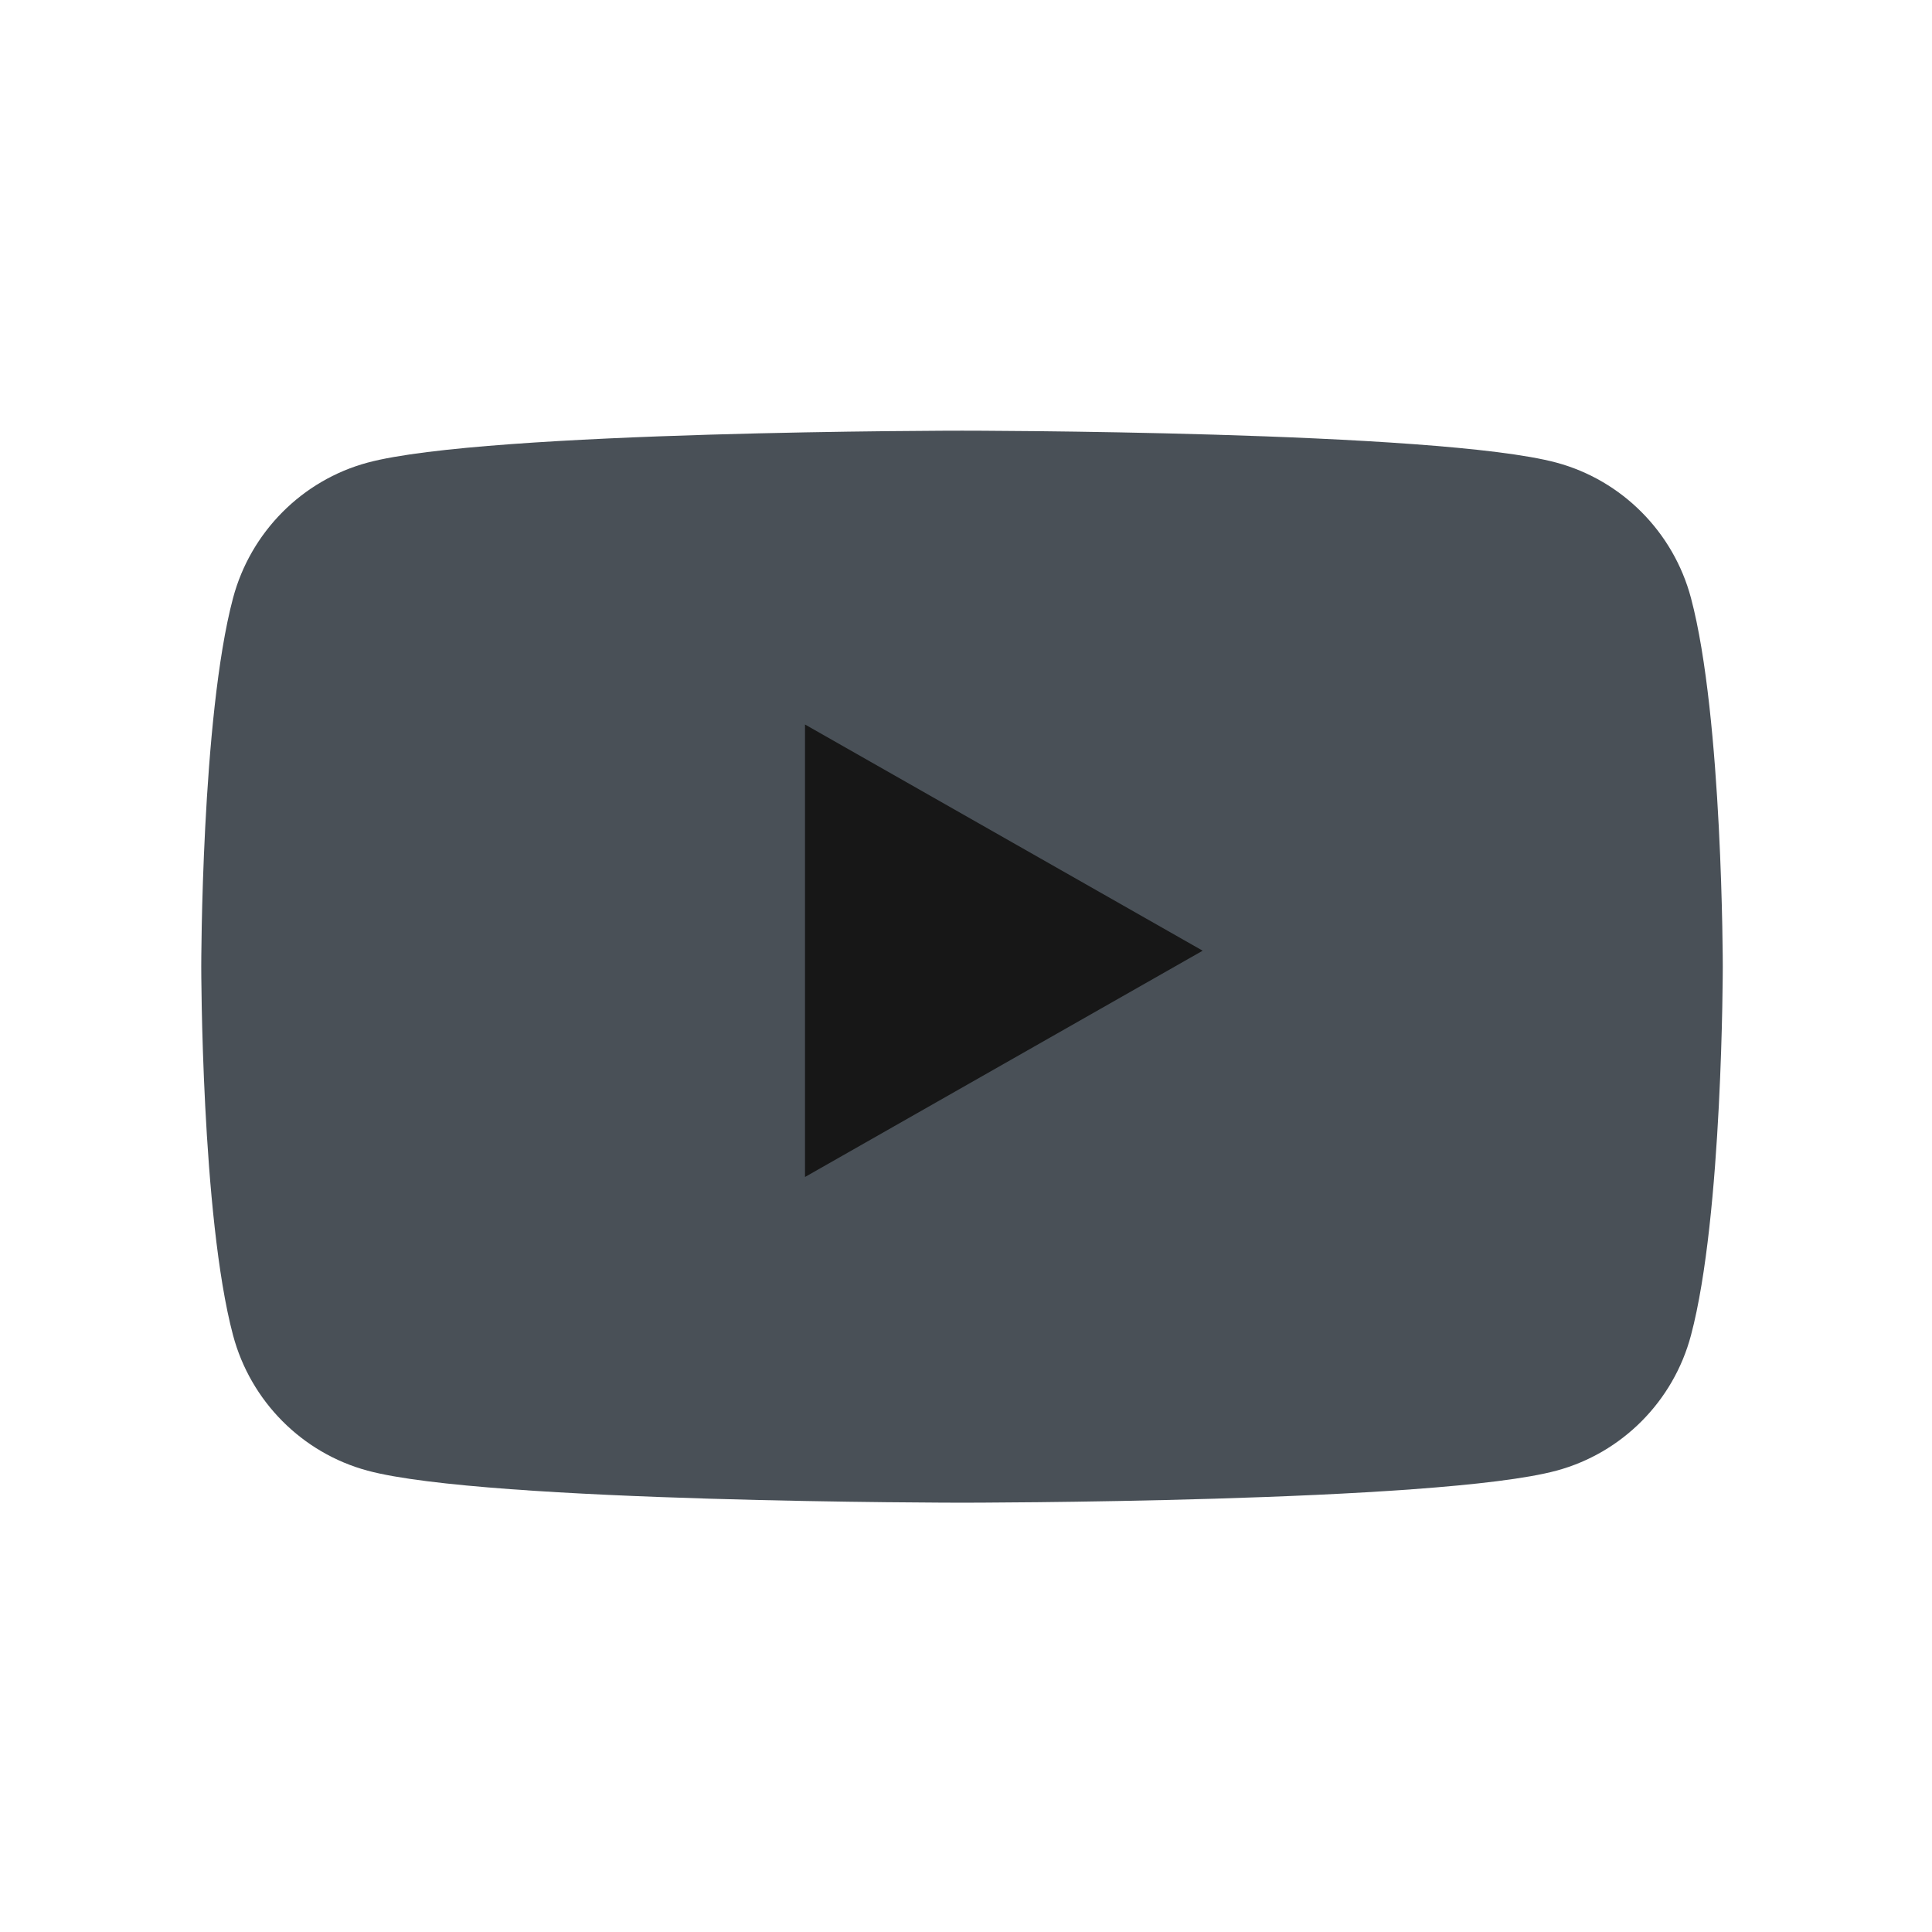
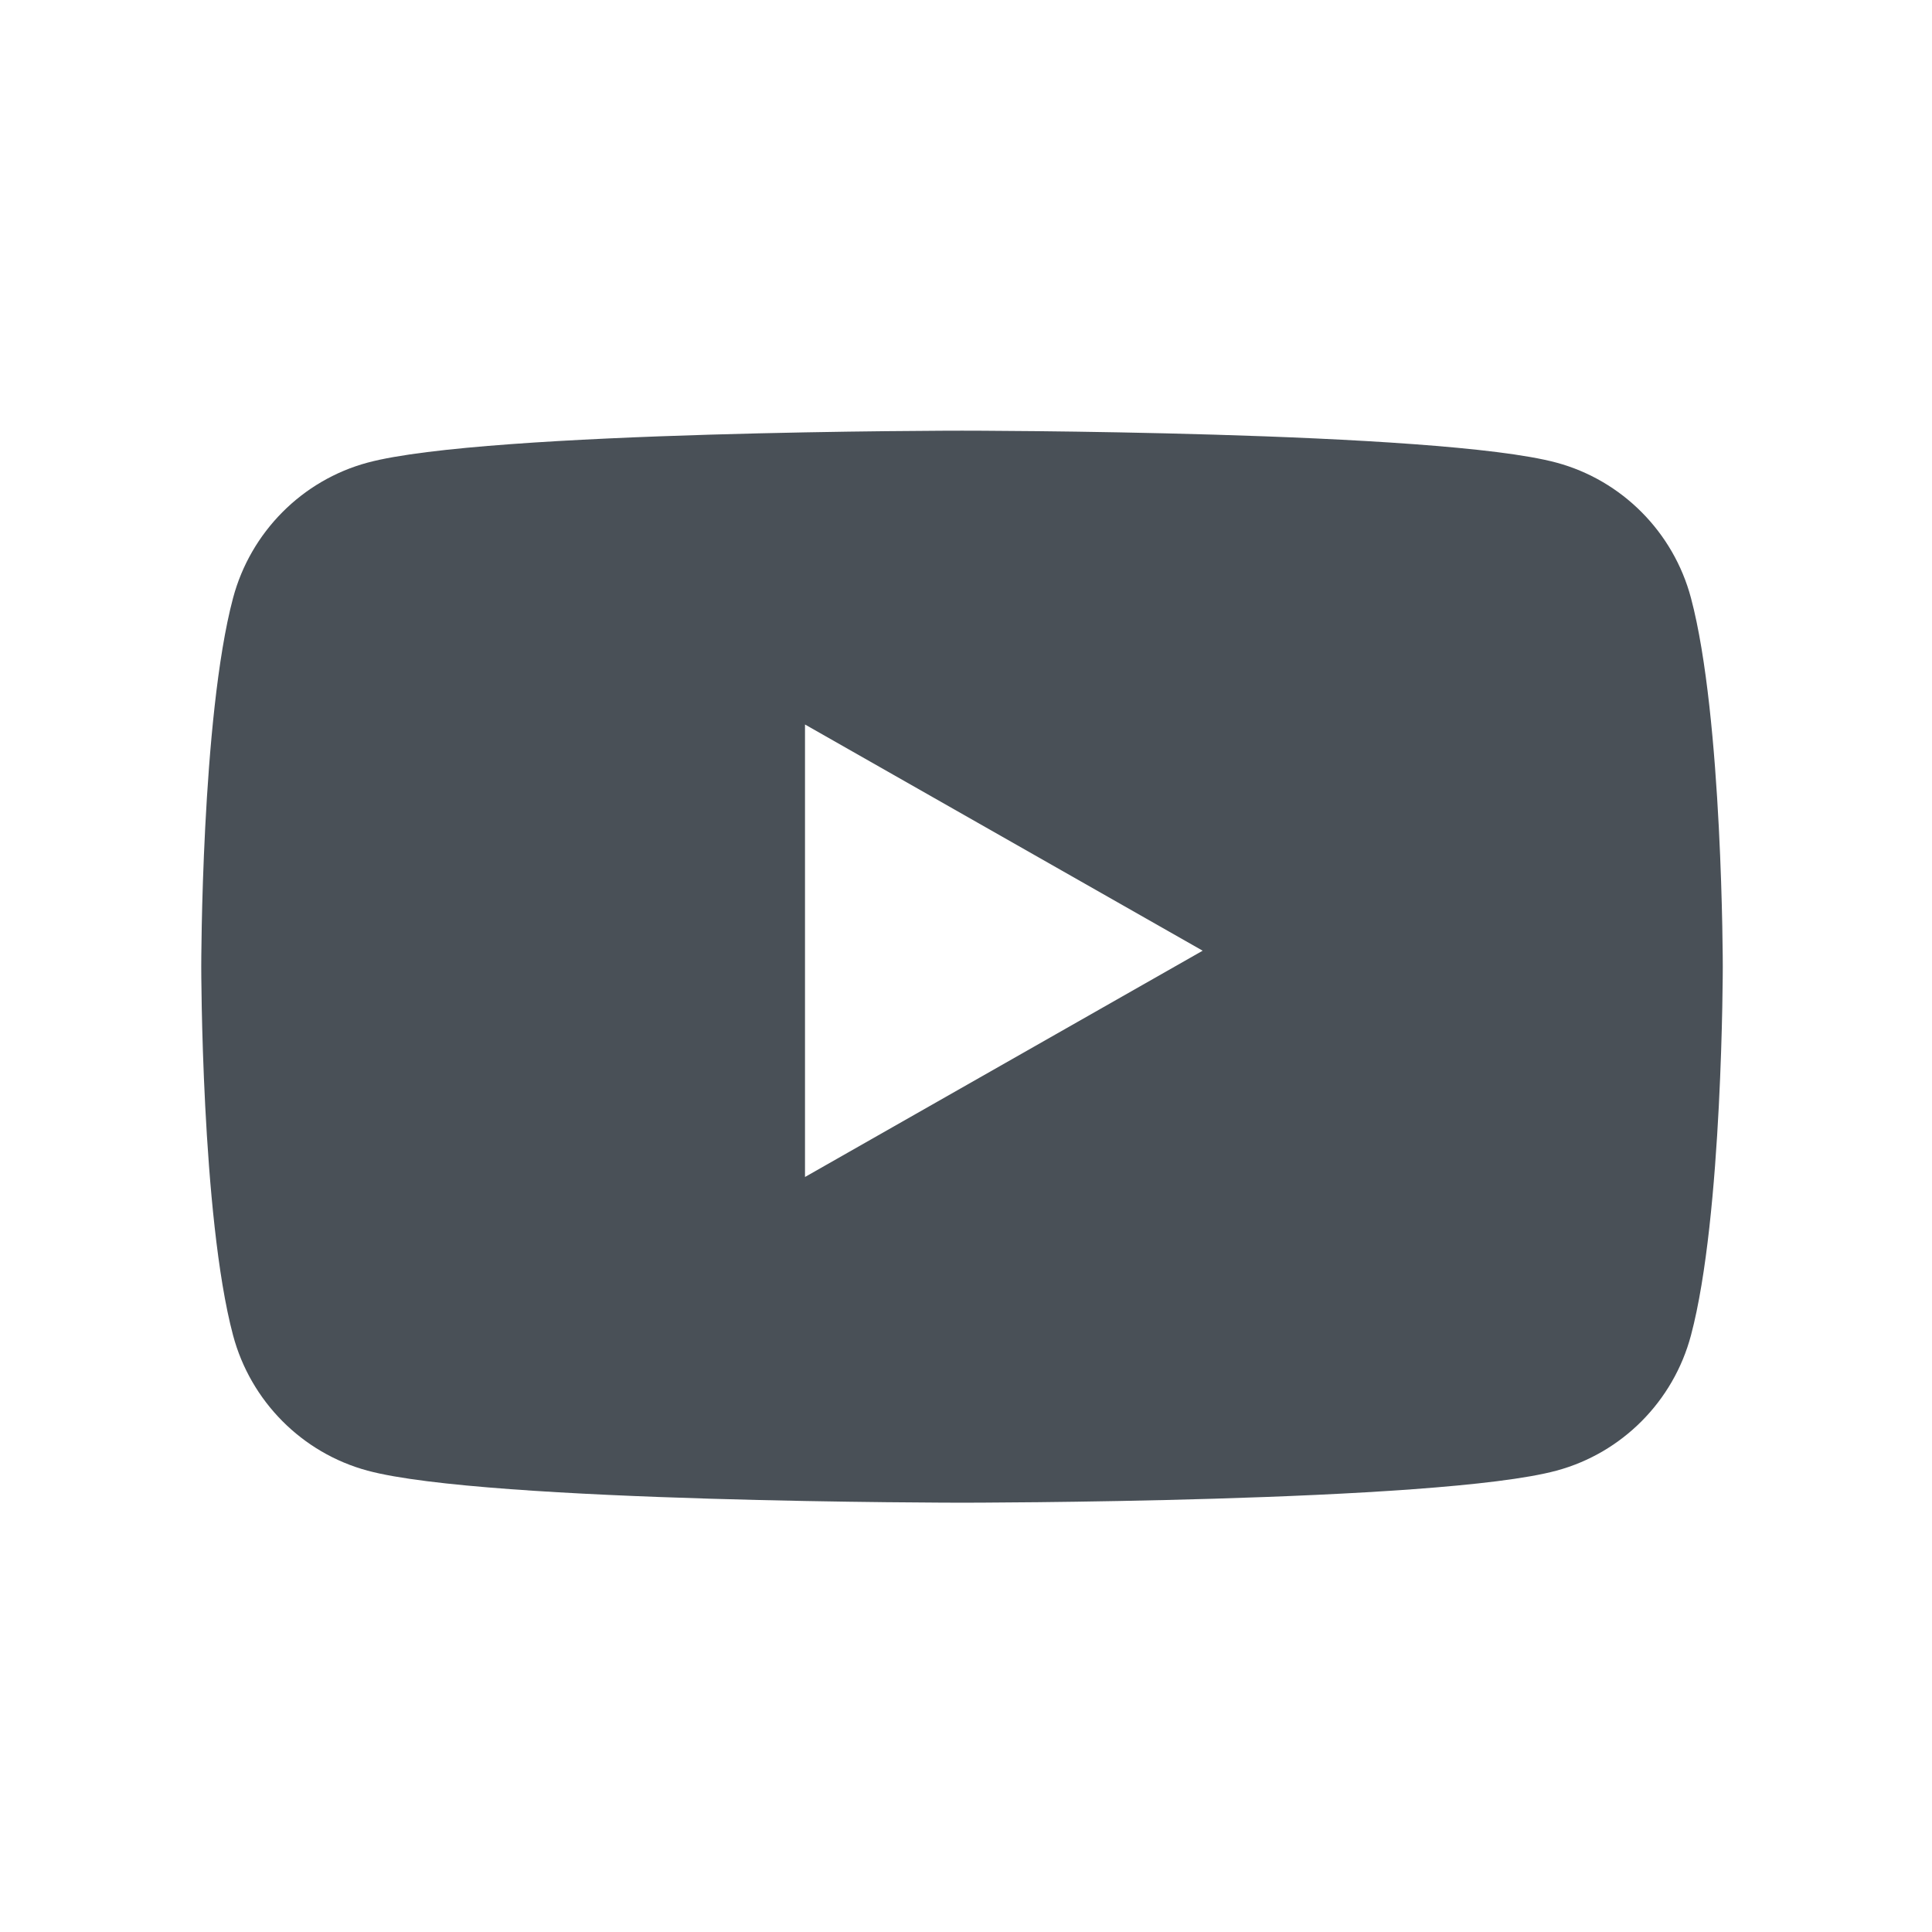
<svg xmlns="http://www.w3.org/2000/svg" width="24" height="24" viewBox="0 0 24 24" fill="none">
-   <g fill="#495057">
-     <path fill="#495057" d="M21.006 7.429c-.217-.818-.858-1.463-1.671-1.682-1.474-.397-7.384-.397-7.384-.397s-5.911 0-7.385.397c-.813.219-1.453.864-1.671 1.682C2.5 8.913 2.5 12.008 2.5 12.008s0 3.095.395 4.579c.218.819.858 1.463 1.671 1.682 1.474.398 7.385.398 7.385.398s5.91 0 7.384-.398c.814-.219 1.454-.863 1.671-1.682.395-1.483.395-4.579.395-4.579s0-3.095-.395-4.579" />
-     <path fill="#171717" d="M10 14.621V9l4.94 2.81Z" />
-   </g>
+   <path fill="#495057" fill-rule="evenodd" clip-rule="evenodd" d="M21.006 7.429c-.217-.818-.858-1.463-1.671-1.682-1.474-.397-7.384-.397-7.384-.397s-5.911 0-7.385.397c-.813.219-1.453.864-1.671 1.682C2.5 8.913 2.5 12.008 2.5 12.008s0 3.095.395 4.579c.218.819.858 1.463 1.671 1.682 1.474.398 7.385.398 7.385.398s5.91 0 7.384-.398c.814-.219 1.454-.863 1.671-1.682.395-1.483.395-4.579.395-4.579s0-3.095-.395-4.579ZM10 14.621V9l4.94 2.81Z" />
</svg>
